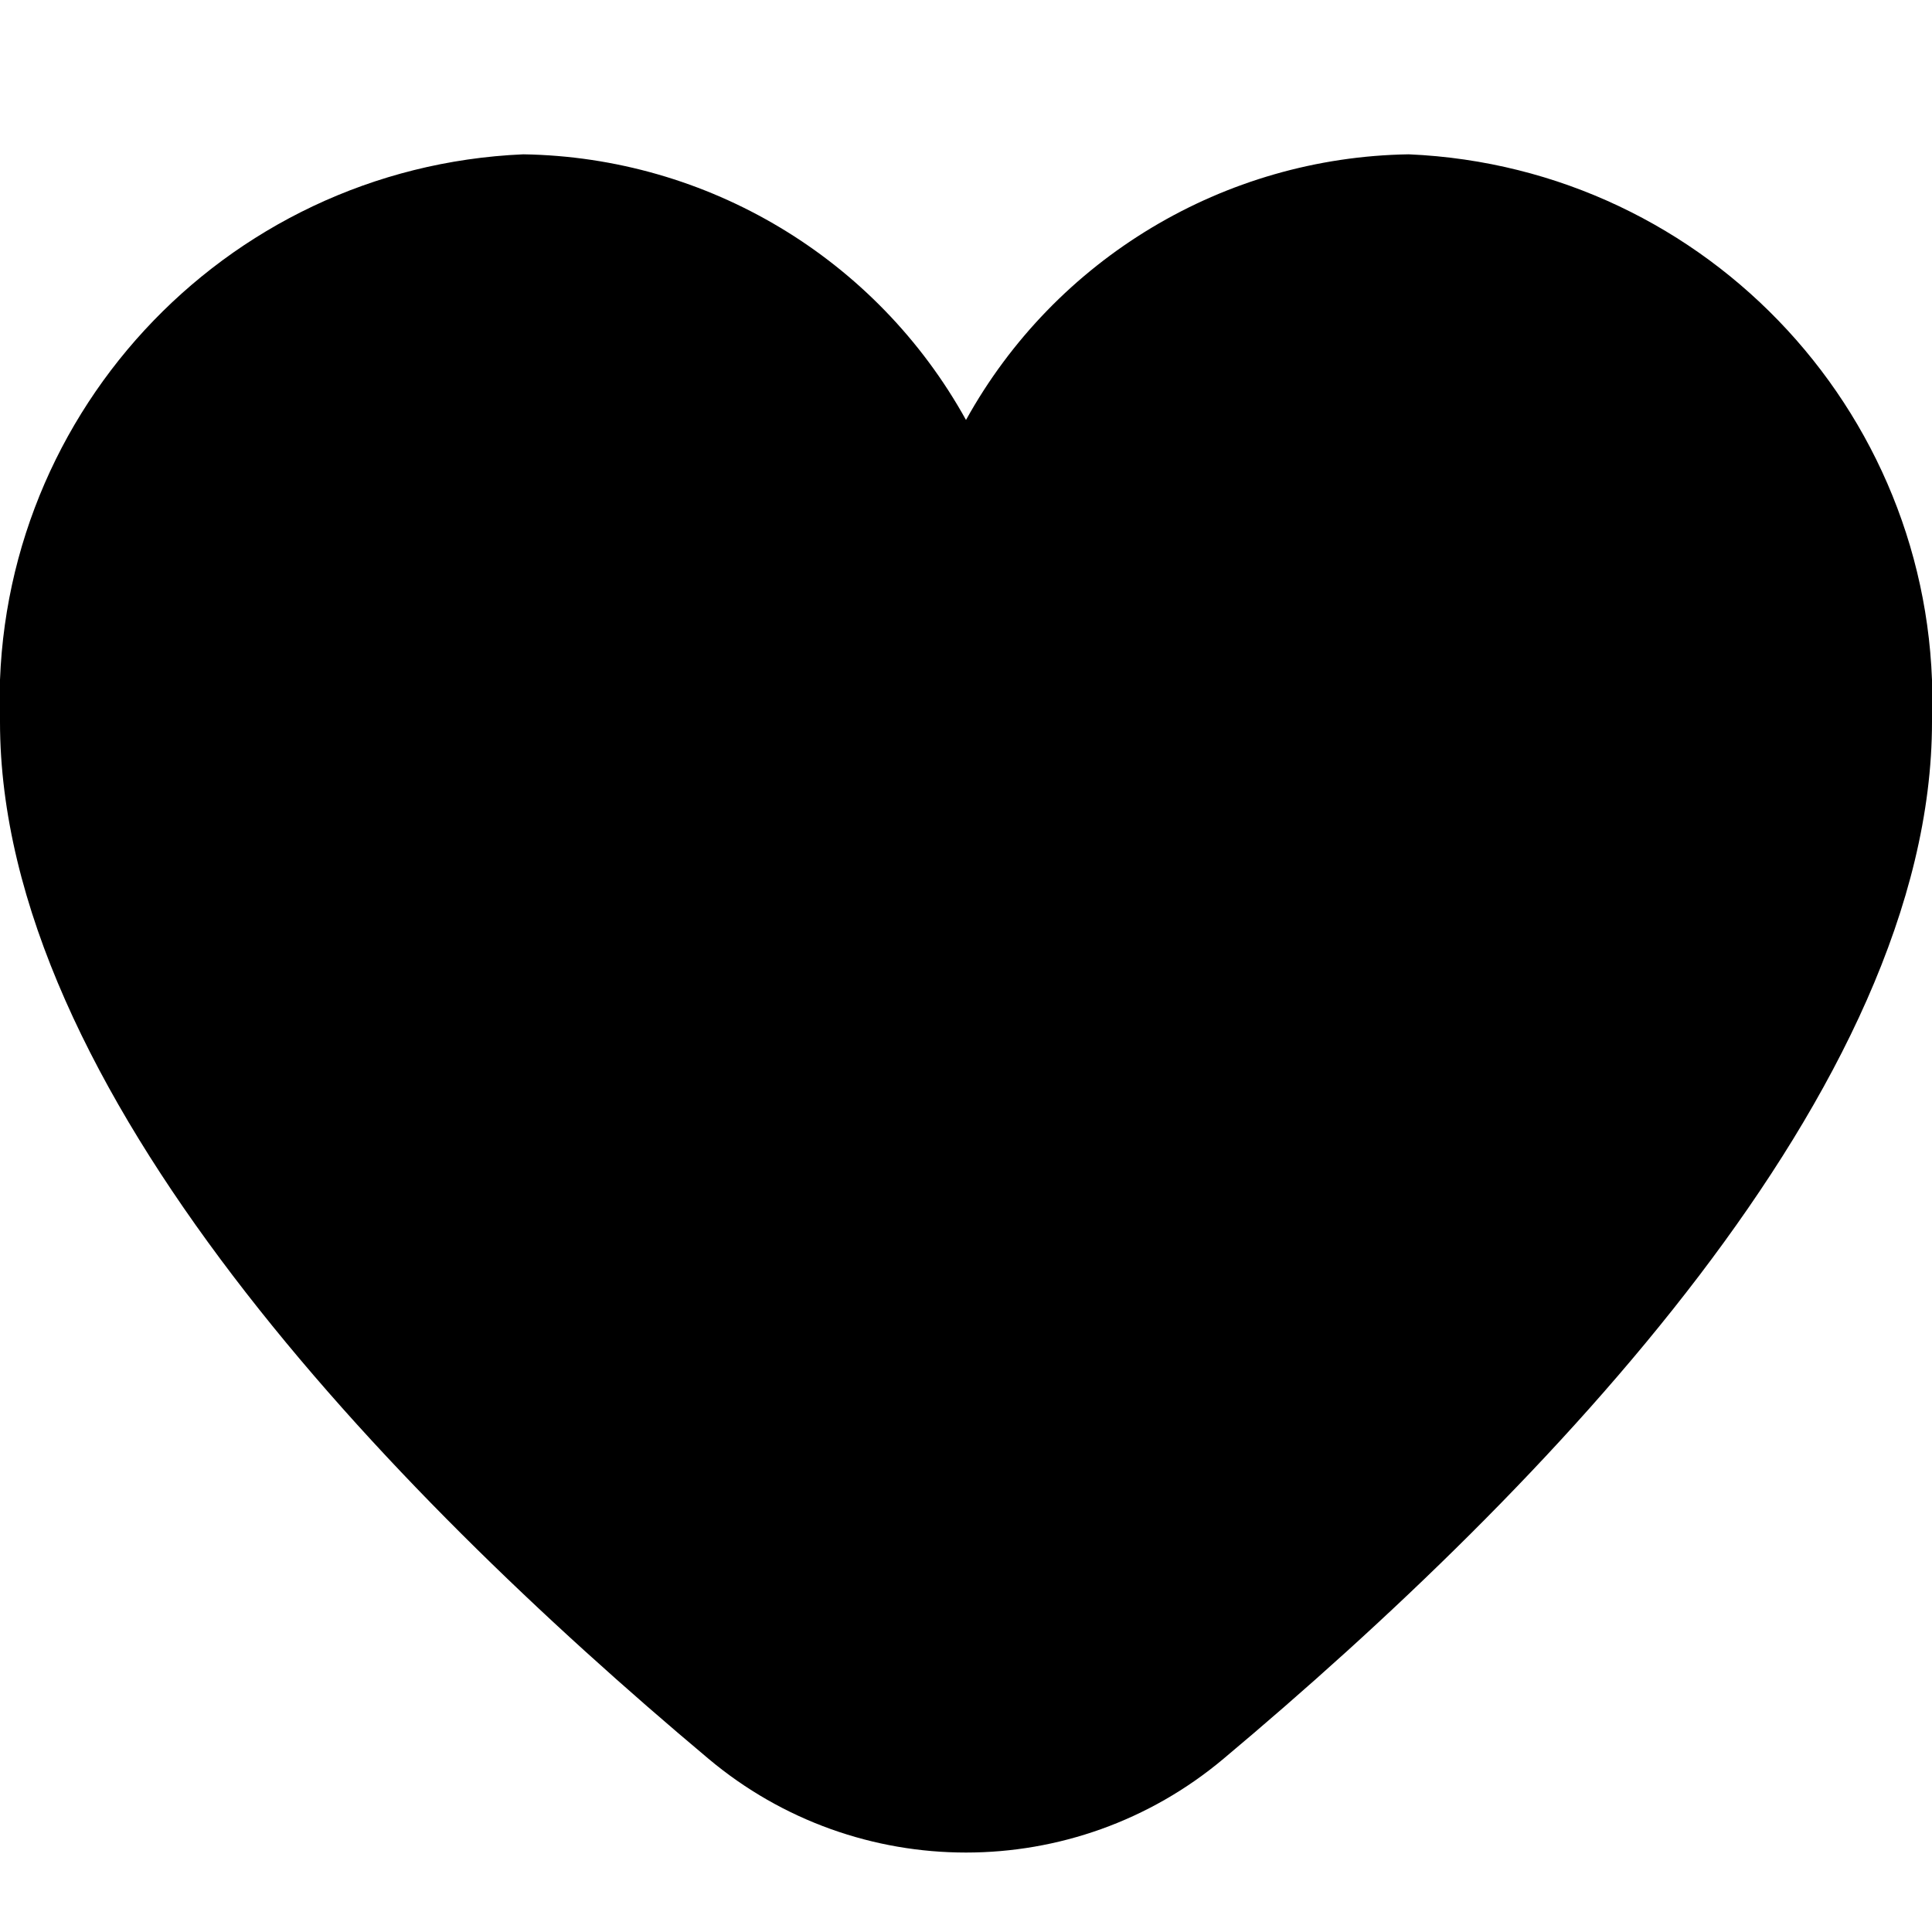
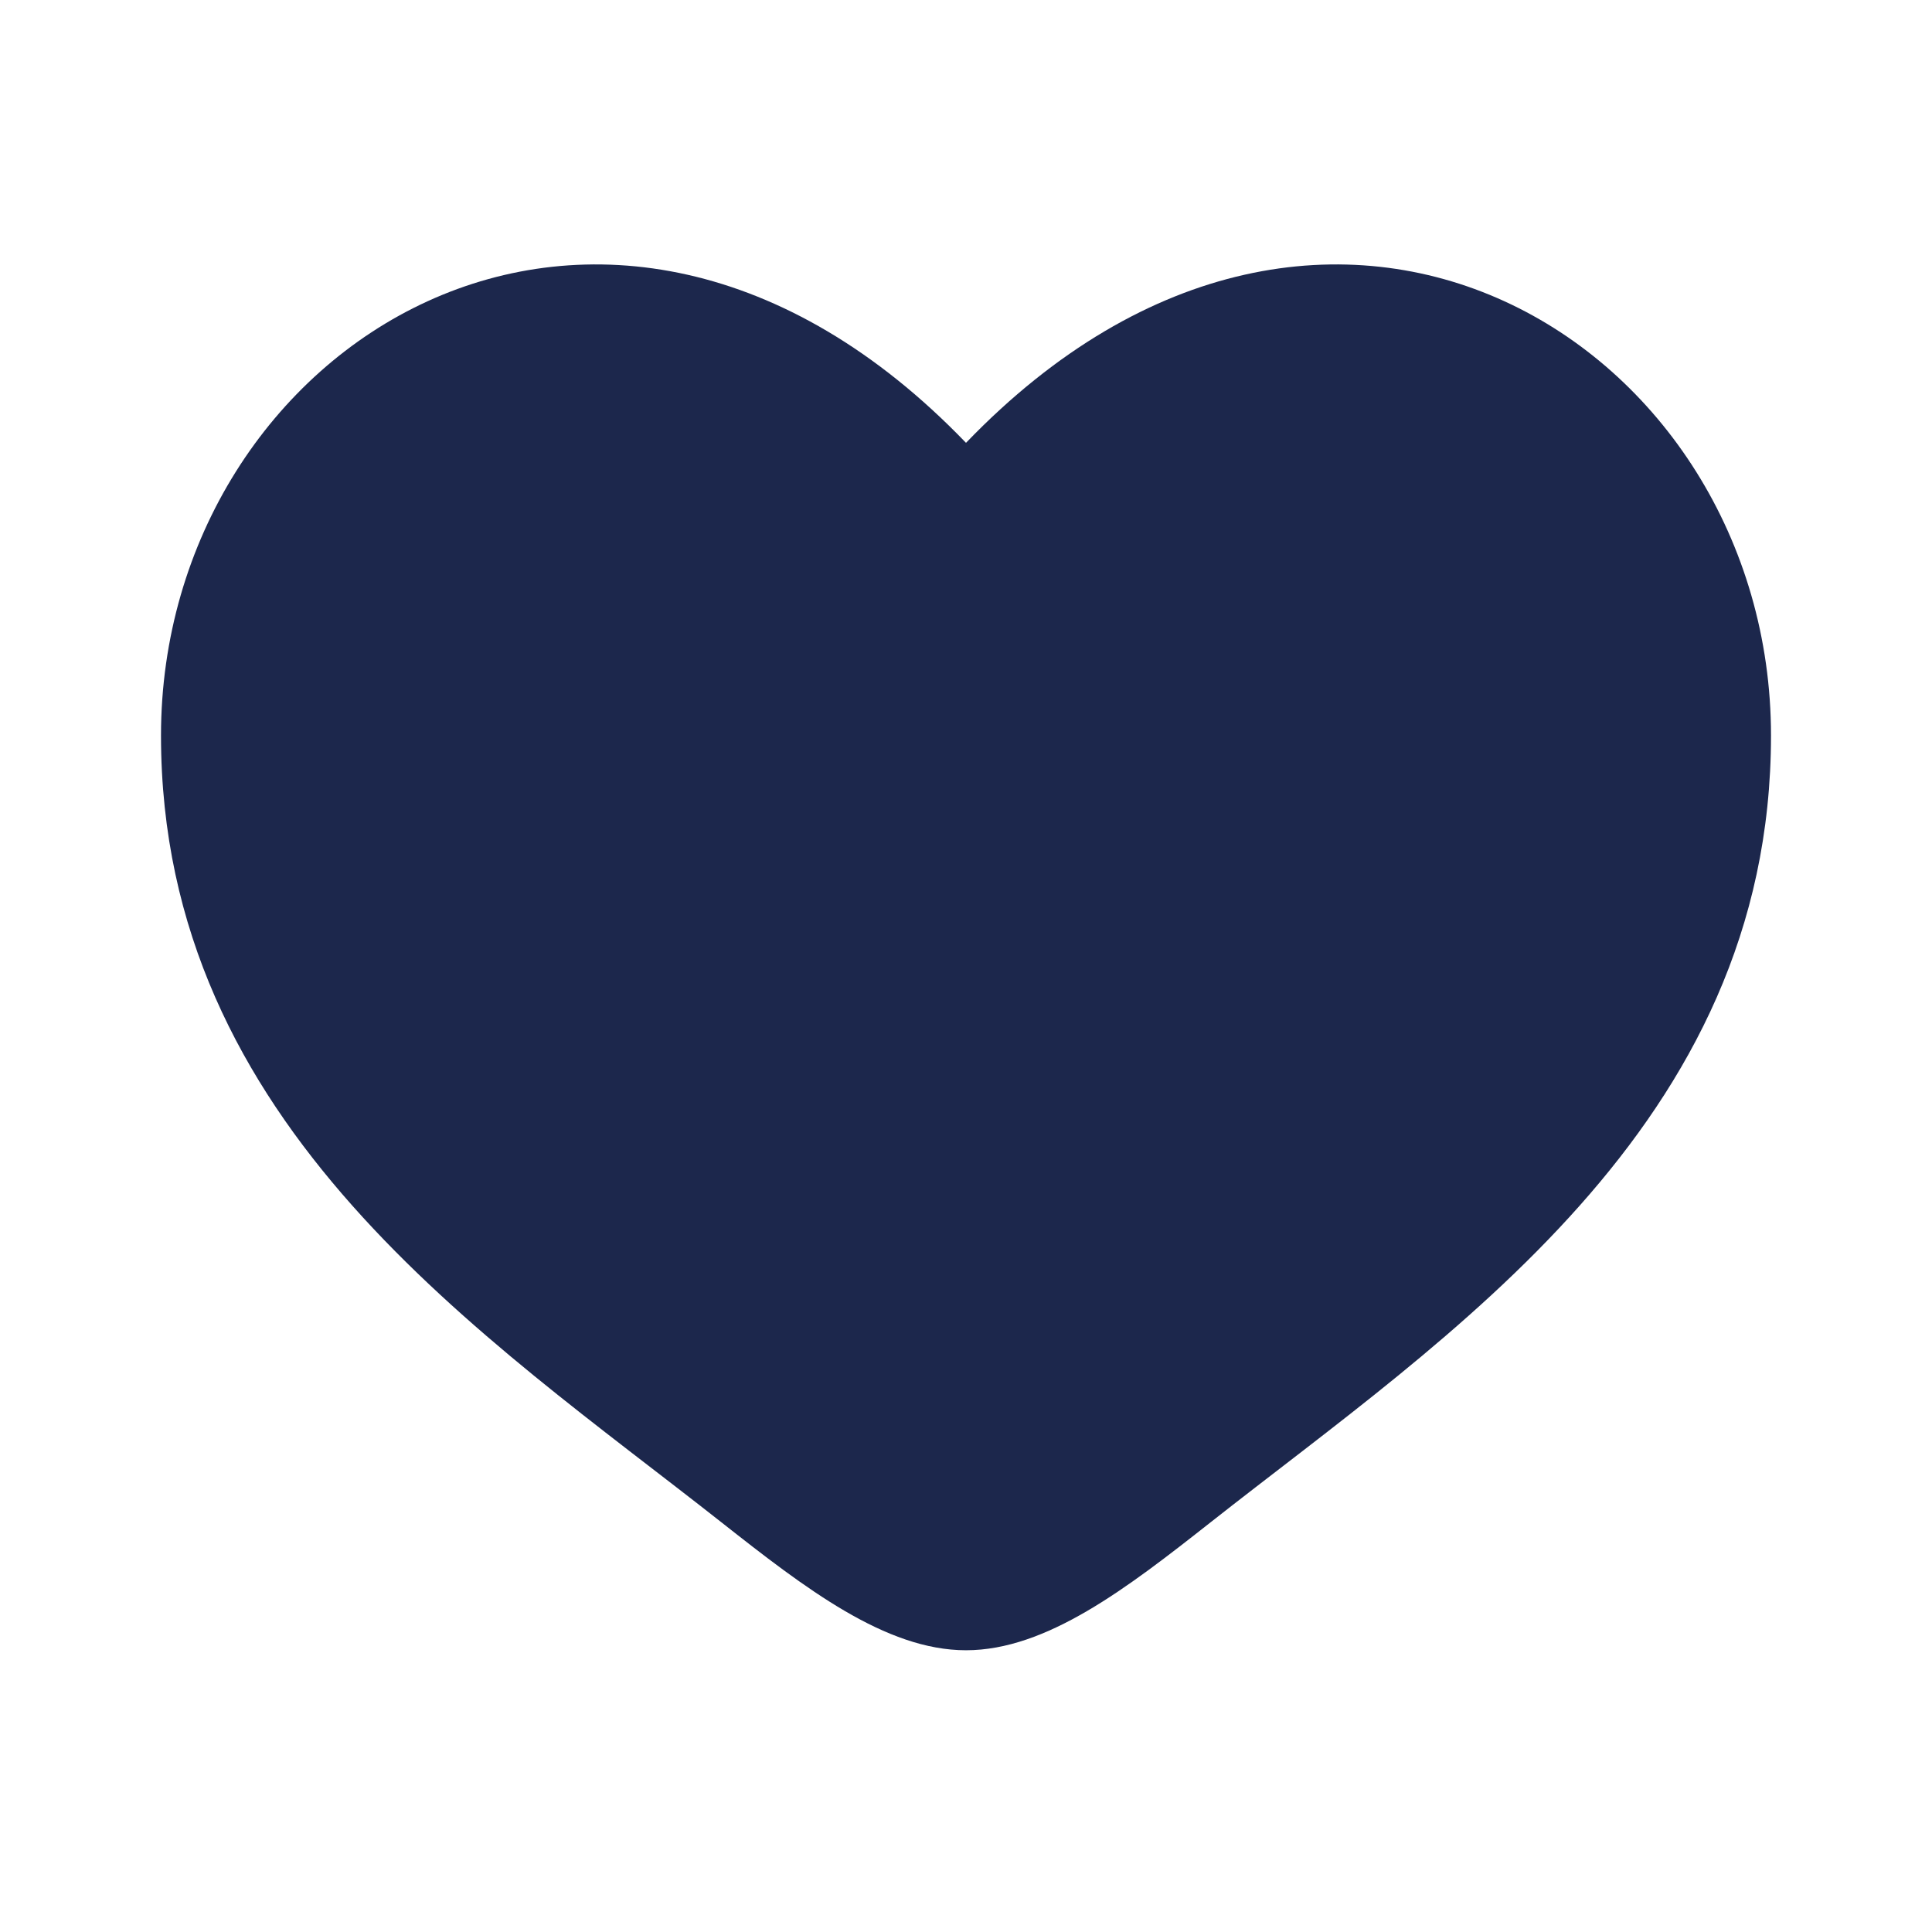
- <svg xmlns="http://www.w3.org/2000/svg" id="Filled" viewBox="0 0 24 24" width="512" height="512">
-   <path d="M17.5,1.917a6.4,6.4,0,0,0-5.5,3.3,6.4,6.4,0,0,0-5.5-3.3A6.8,6.8,0,0,0,0,8.967c0,4.547,4.786,9.513,8.8,12.88a4.974,4.974,0,0,0,6.4,0C19.214,18.48,24,13.514,24,8.967A6.8,6.8,0,0,0,17.5,1.917Z" />
+ <svg xmlns="http://www.w3.org/2000/svg" width="800px" height="800px" viewBox="0 0 24 24" fill="none">
+   <path d="M2 9.137C2 14 6.019 16.591 8.962 18.911C10 19.729 11 20.5 12 20.5C13 20.5 14 19.729 15.038 18.911C17.981 16.591 22 14 22 9.137C22 4.274 16.5 0.825 12 5.501C7.5 0.825 2 4.274 2 9.137Z" fill="#1C274C" />
</svg>
